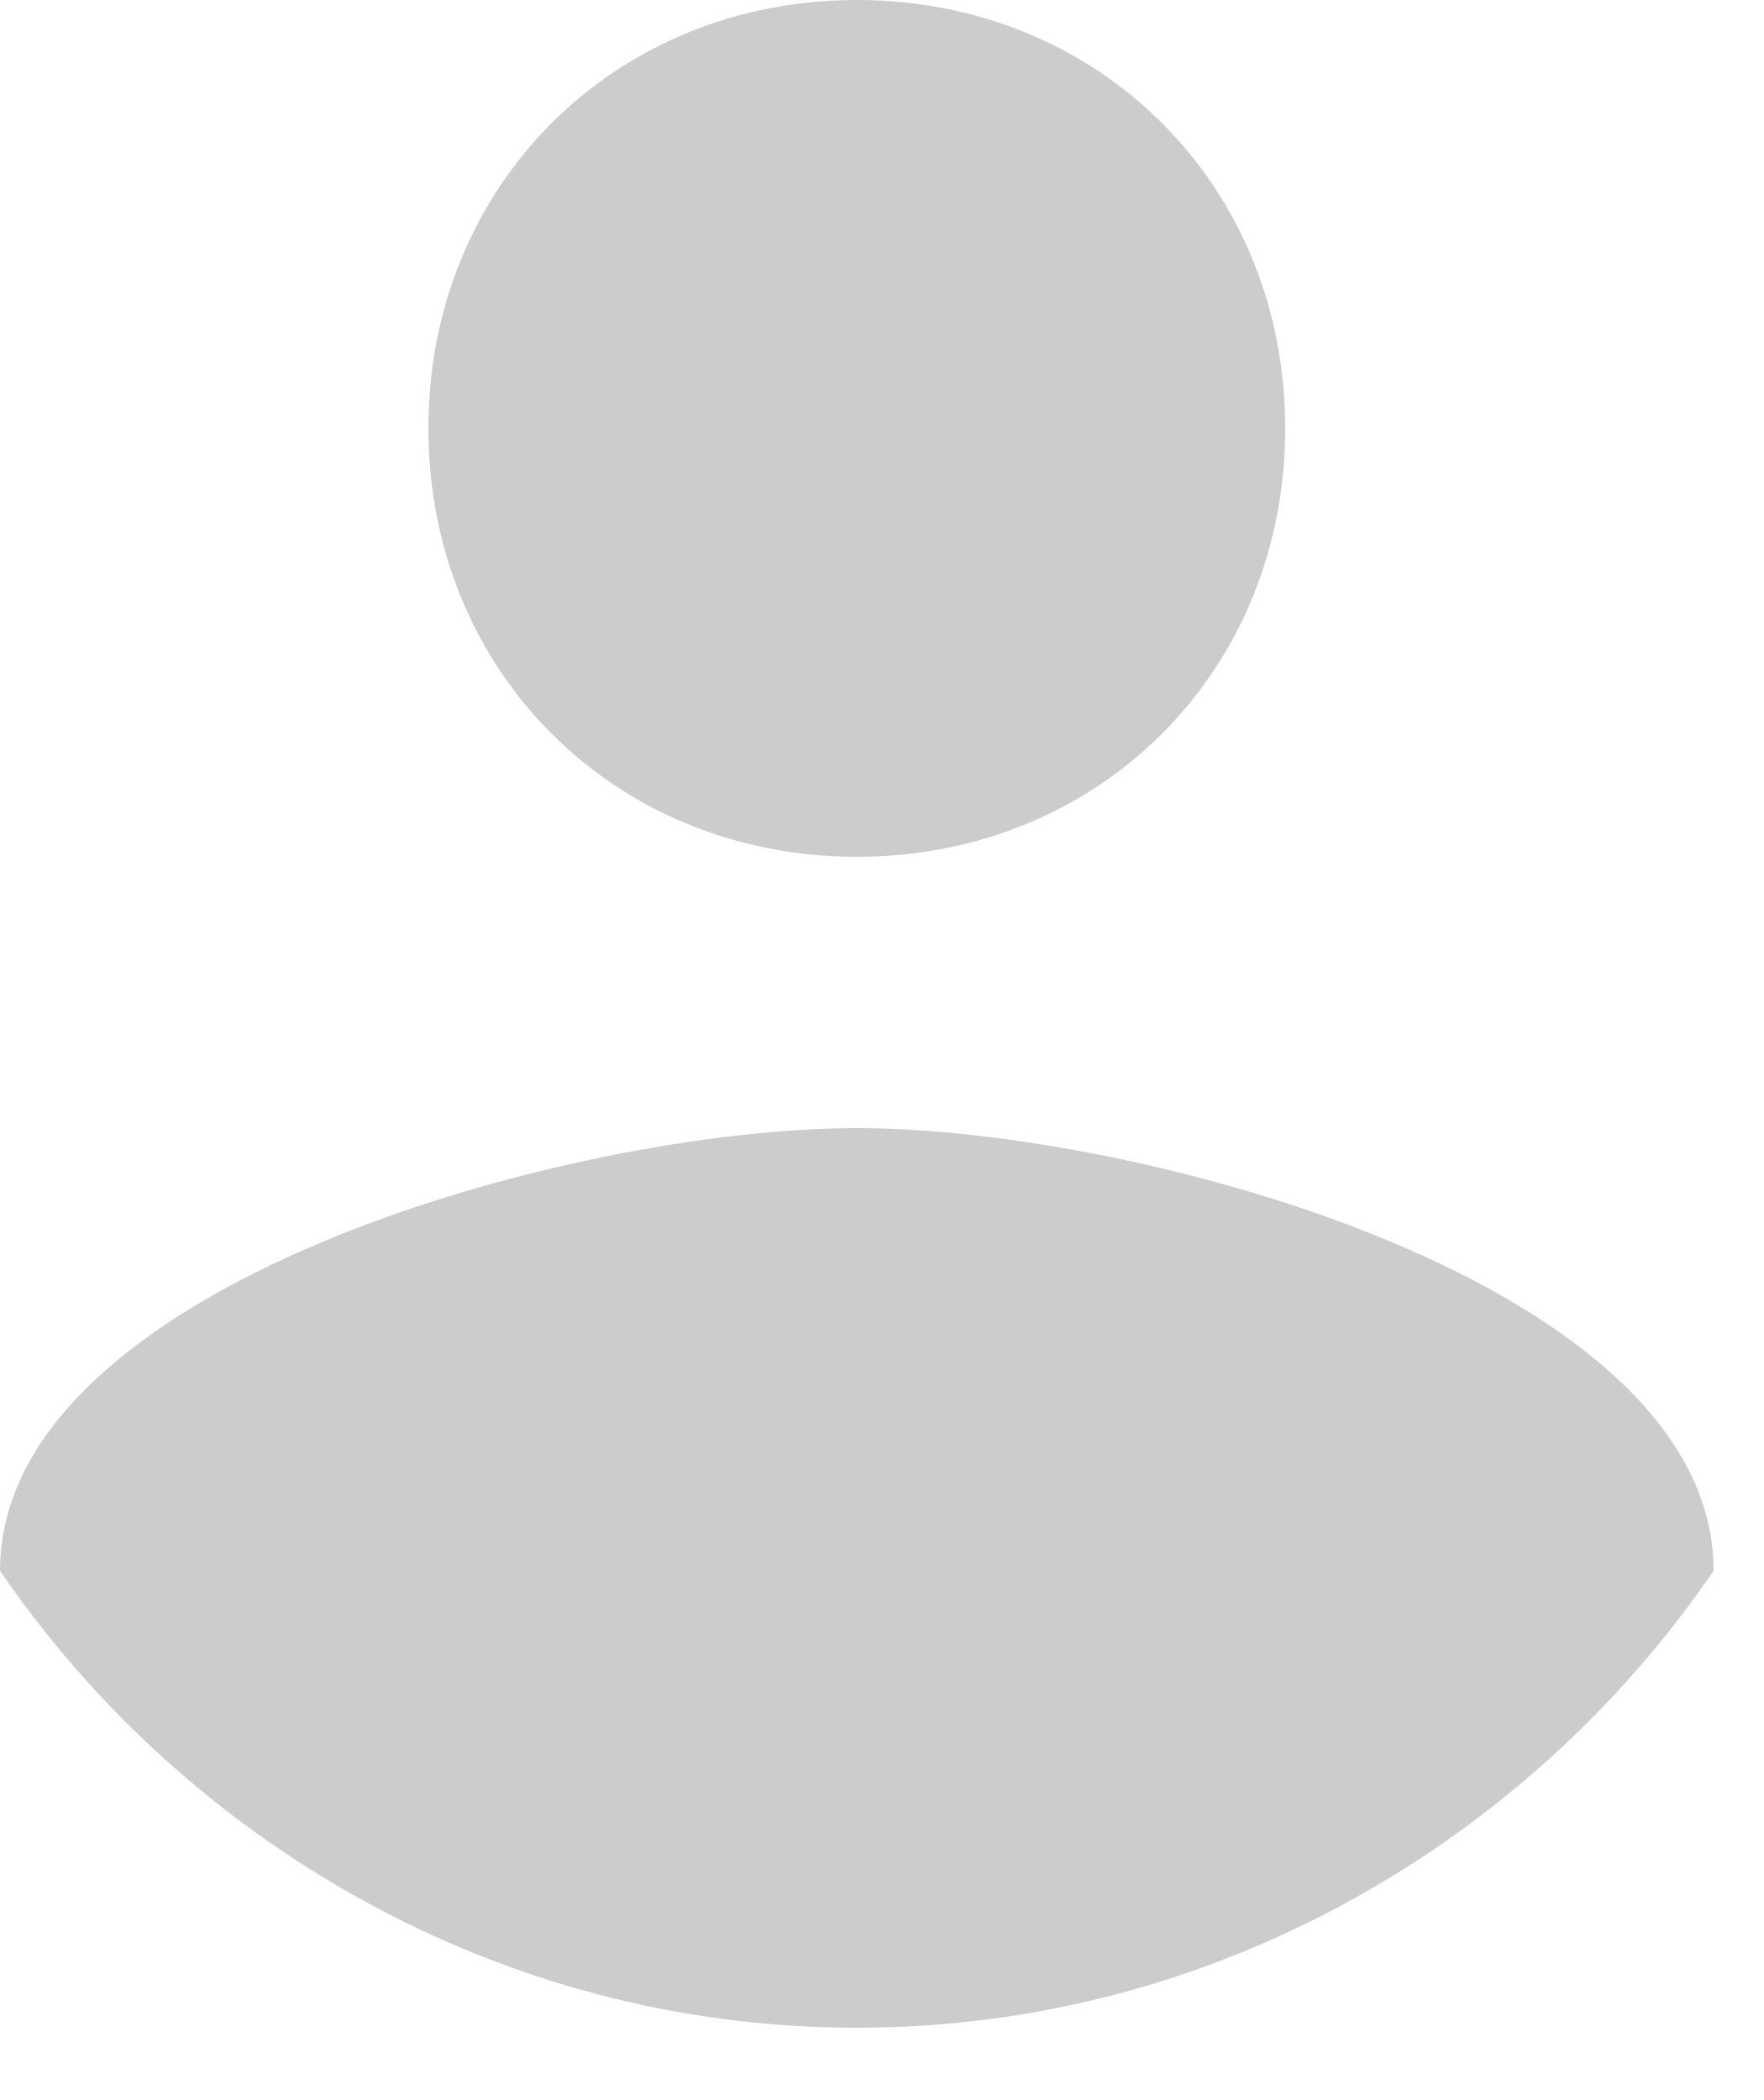
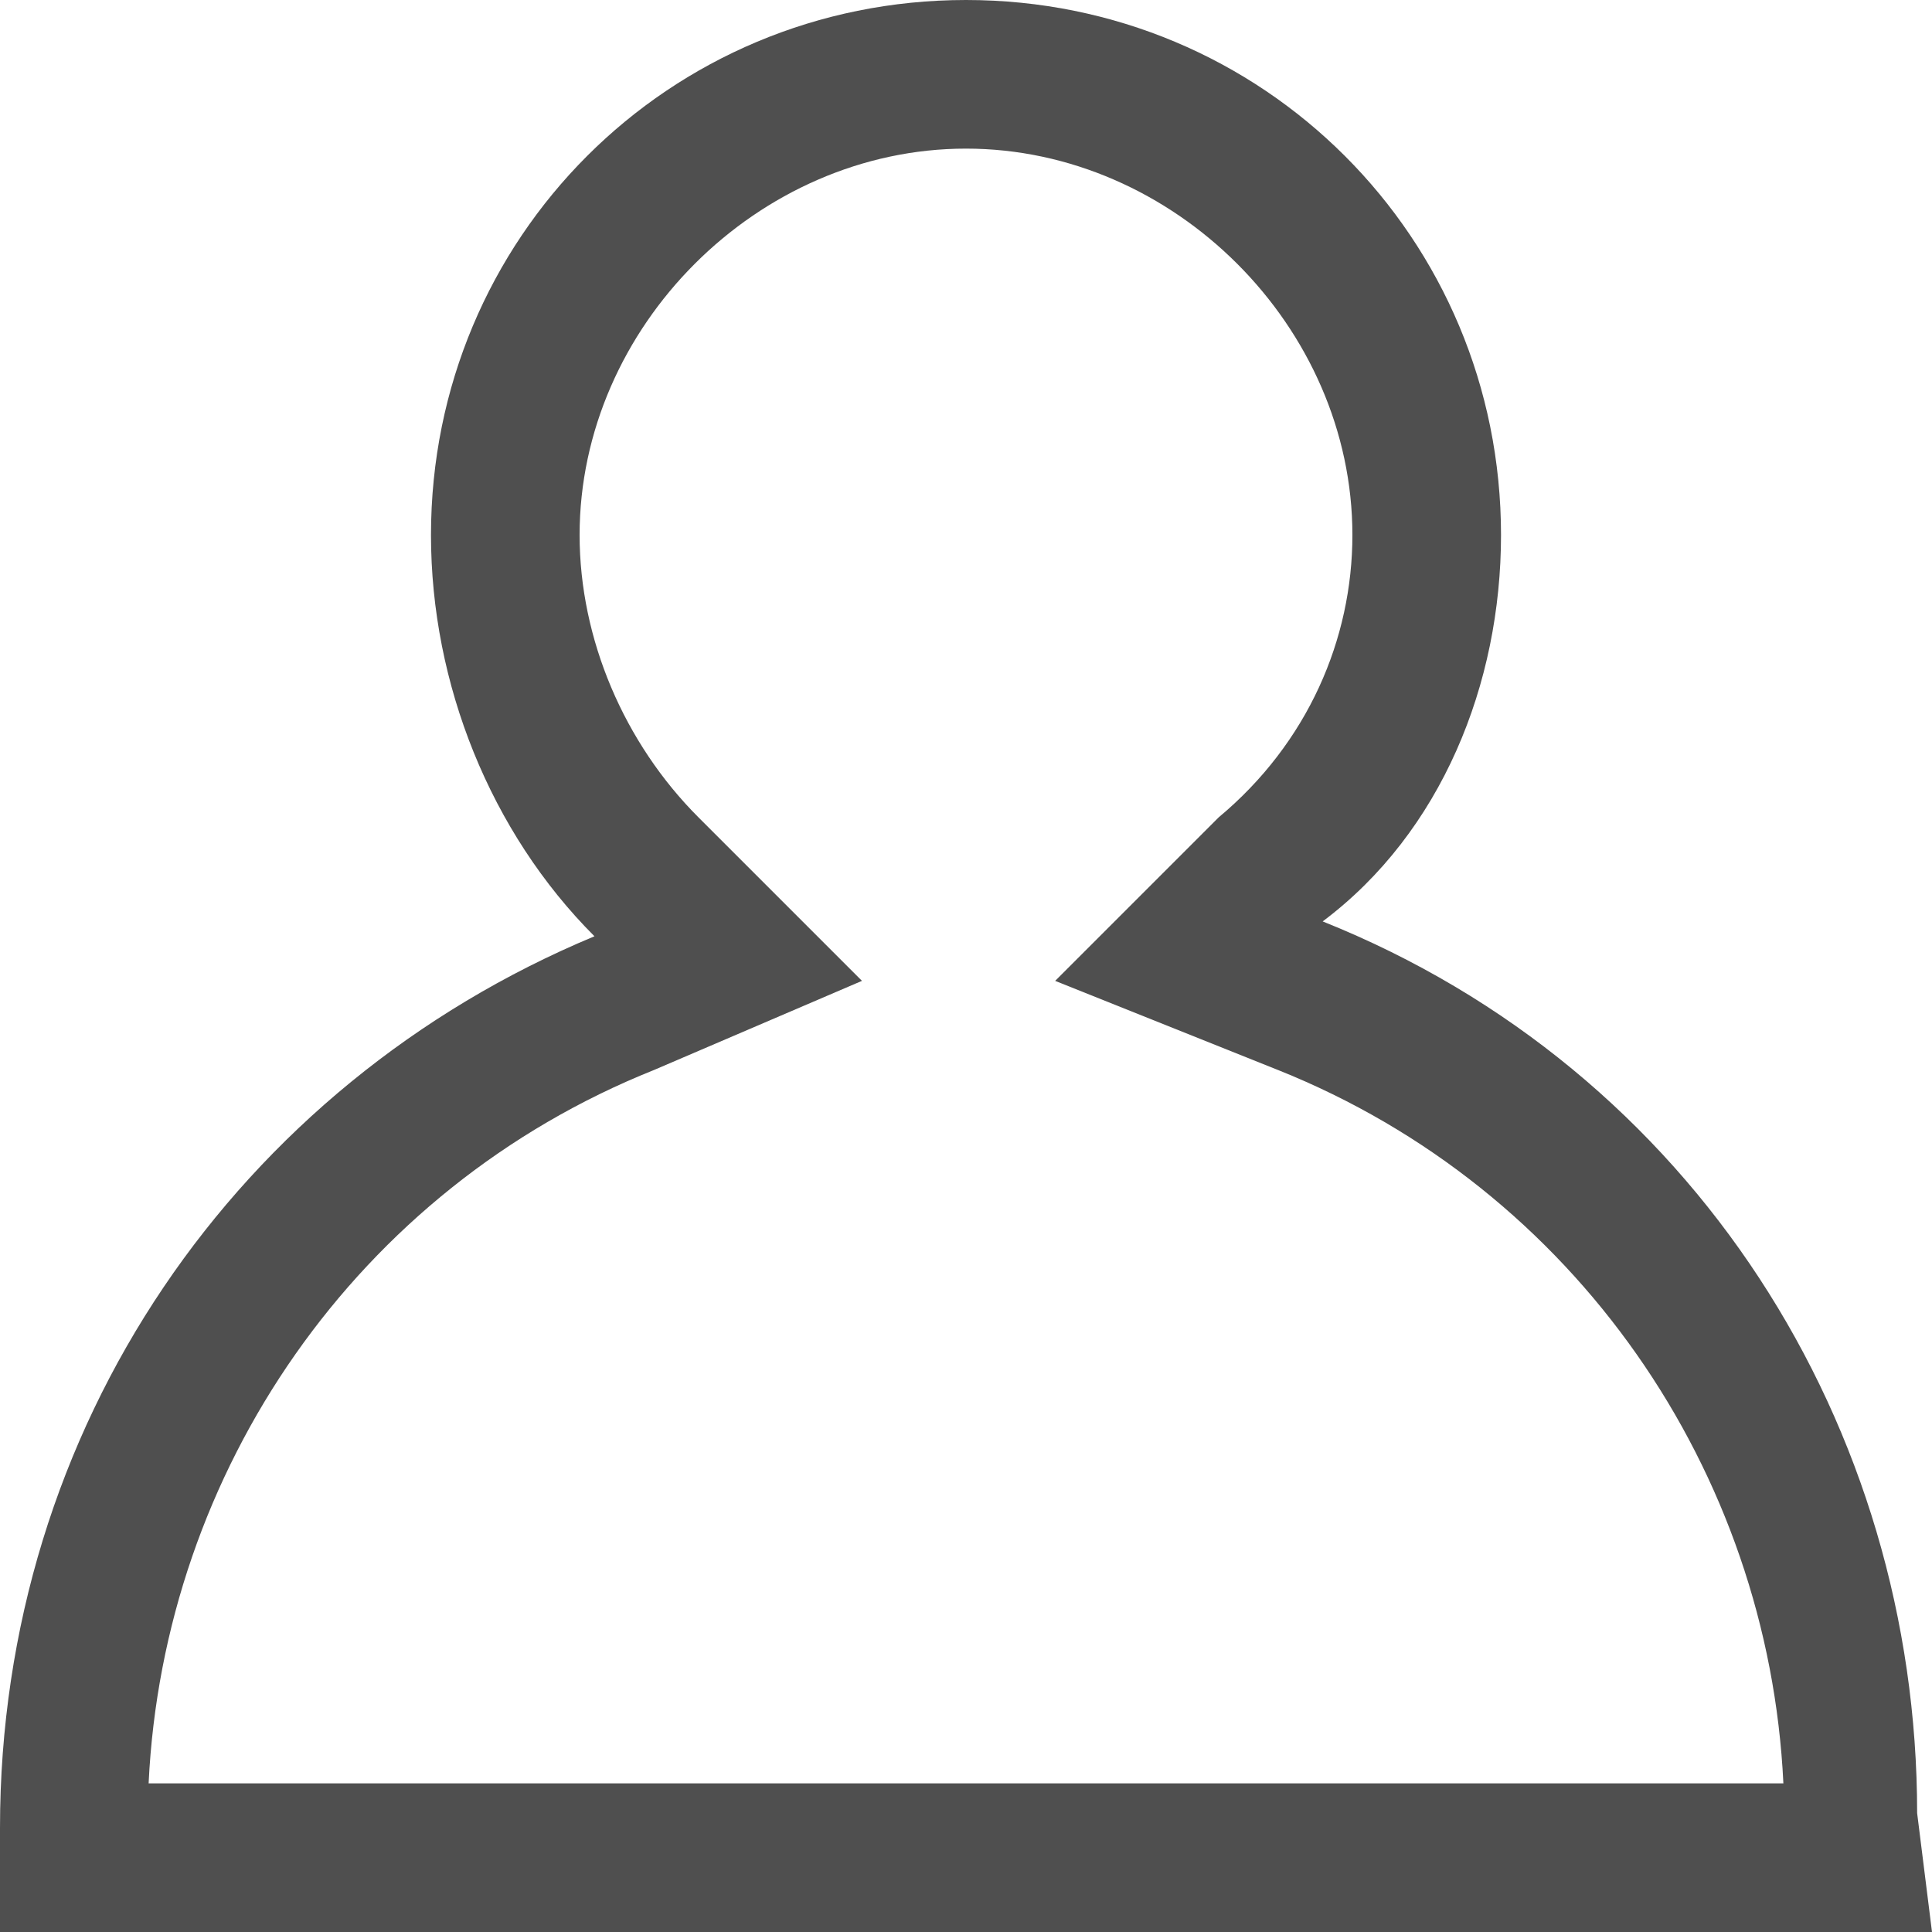
- <svg xmlns="http://www.w3.org/2000/svg" width="21" height="25" fill="none">
-   <path d="M10.2 0c2.89 0 5.1 2.21 5.1 5.1 0 2.89-2.21 5.1-5.1 5.1-2.89 0-5.1-2.21-5.1-5.1C5.1 2.21 7.31 0 10.2 0zm0 24.14c-4.25 0-7.99-2.21-10.2-5.44 0-3.4 6.8-5.27 10.2-5.27 3.4 0 10.2 1.87 10.2 5.27-2.21 3.23-5.95 5.44-10.2 5.44z" fill="#CCC" />
+ <svg xmlns="http://www.w3.org/2000/svg" version="1.1" id="Layer_1" x="0px" y="0px" viewBox="0 0 13 13" style="enable-background:new 0 0 13 13;" xml:space="preserve">
+   <style type="text/css">
+ 	.st0{fill:#4F4F4F;}
+ </style>
+   <g>
+     <path class="st0" d="M13,13H0l0-0.7c0-2.7,1.6-5,4-6C3.3,5.6,2.9,4.6,2.9,3.6c0-2,1.6-3.6,3.6-3.6s3.6,1.6,3.6,3.6   c0,1-0.4,2-1.2,2.6c2.5,1,4,3.4,4,6L13,13z M1,12h11c-0.1-2.1-1.4-4-3.4-4.8L7.1,6.6l1.1-1.1C8.8,5,9.1,4.3,9.1,3.6   C9.1,2.2,7.9,1,6.5,1C5.1,1,3.9,2.2,3.9,3.6c0,0.7,0.3,1.4,0.8,1.9l1.1,1.1L4.4,7.2C2.4,8,1.1,9.9,1,12z" />
+   </g>
</svg>
